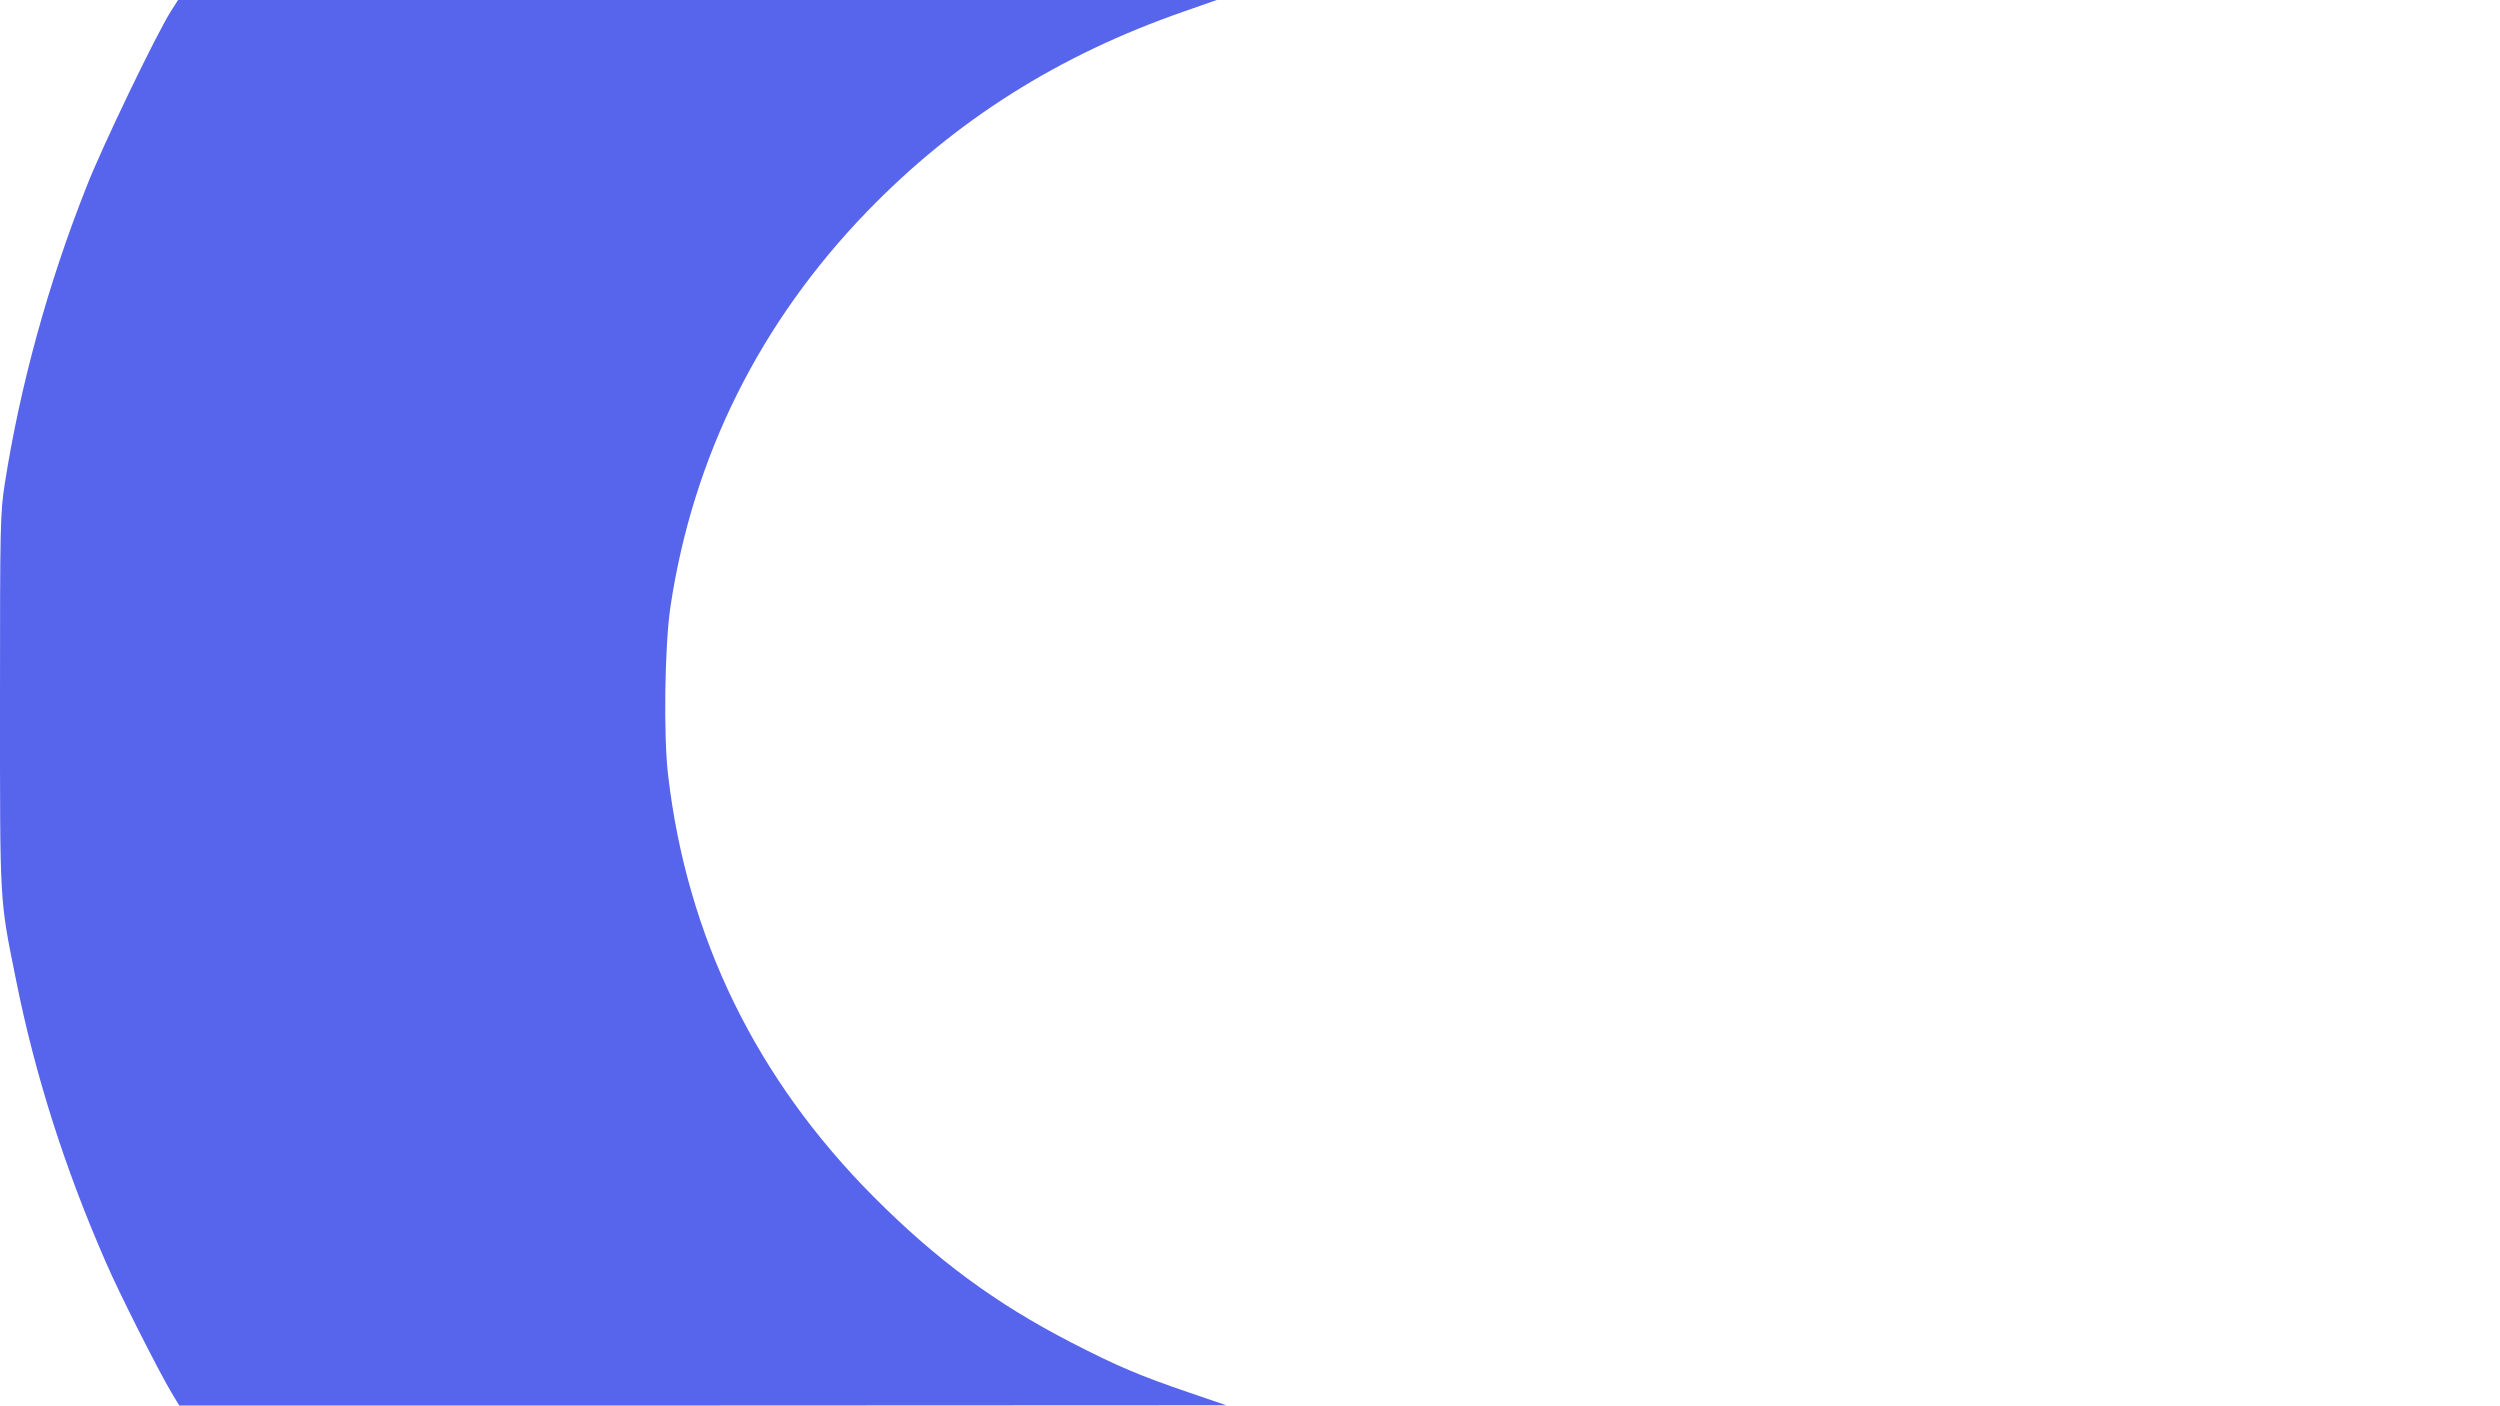
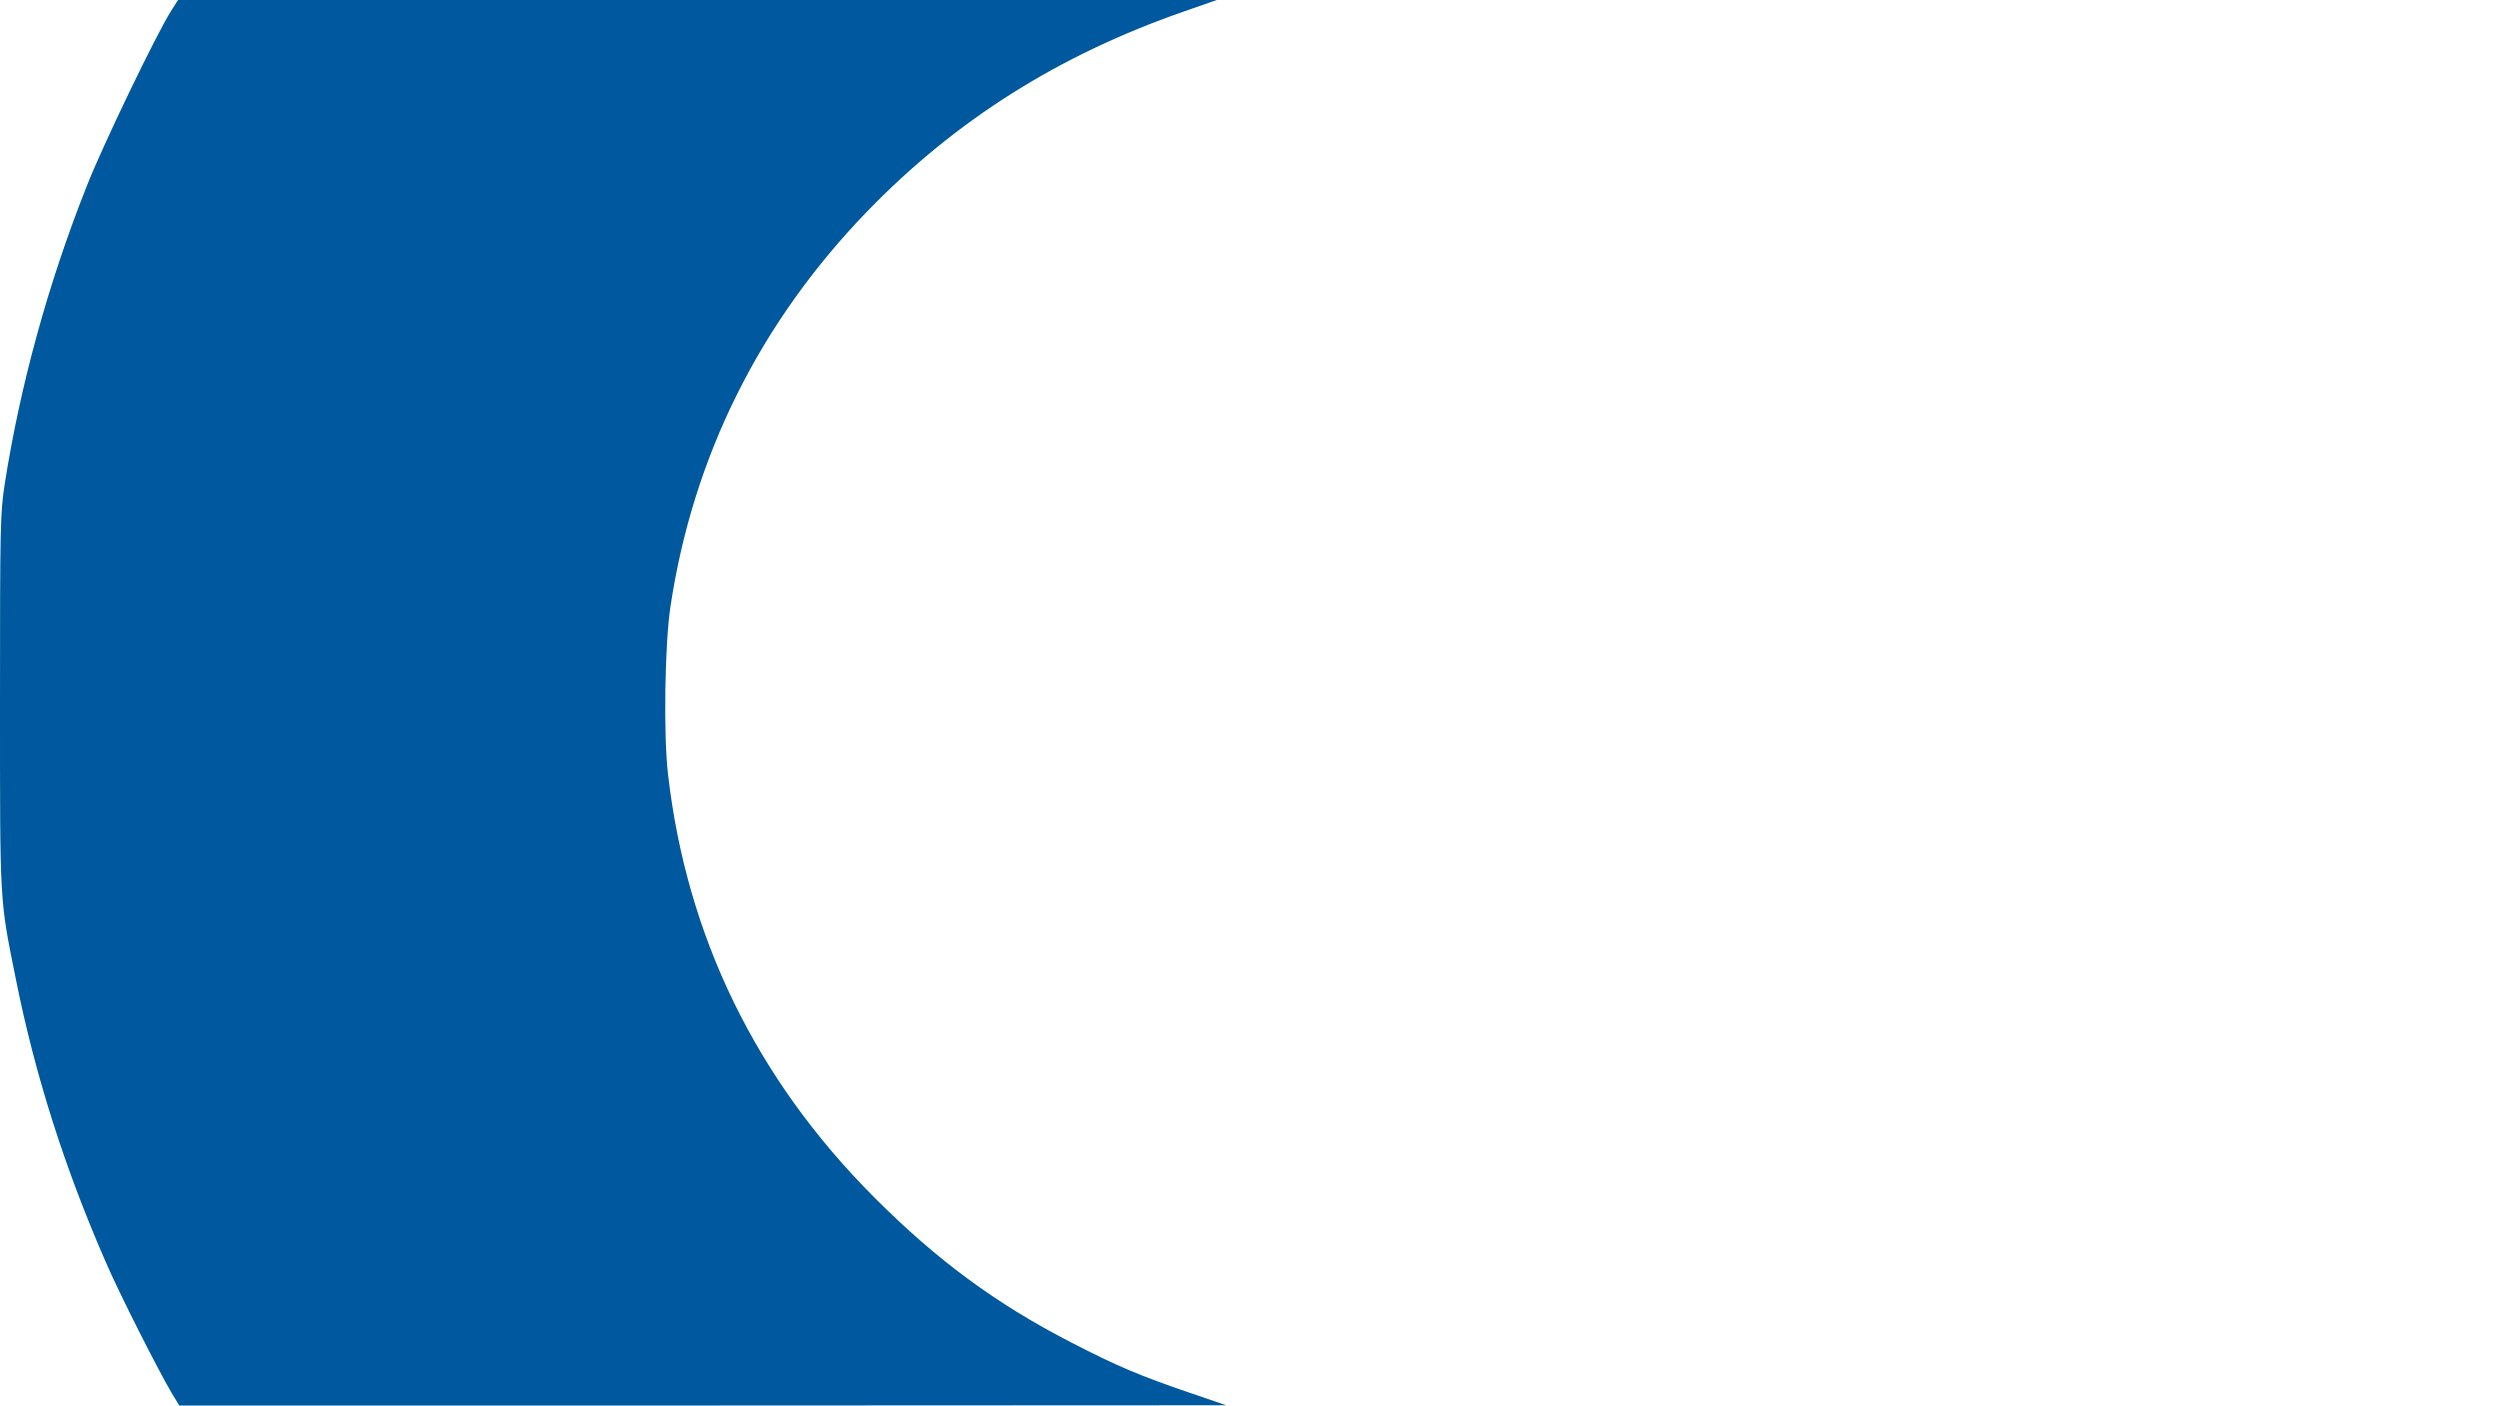
<svg xmlns="http://www.w3.org/2000/svg" viewBox="0 0 1053 592">
  <g>
-     <g transform="translate(0 592) scale(.1 -.1)" fill="#5764ec">
+     <g transform="translate(0 592) scale(.1 -.1)" fill=" #00599e">
      <path d="m720 5873c-60-94-290-571-355-738-163-411-280-839-345-1253-19-123-20-176-20-916 0-864-2-828 66-1166 80-402 205-797 380-1197 56-130 220-454 277-550l32-53h2205l2205 1-155 53c-208 71-305 112-499 212-318 164-566 347-831 613-495 497-787 1095-866 1777-20 167-14 551 10 709 95 633 377 1198 829 1665 372 384 806 658 1332 841l140 49h-2187-2188l-30-47z" />
    </g>
  </g>
</svg>
